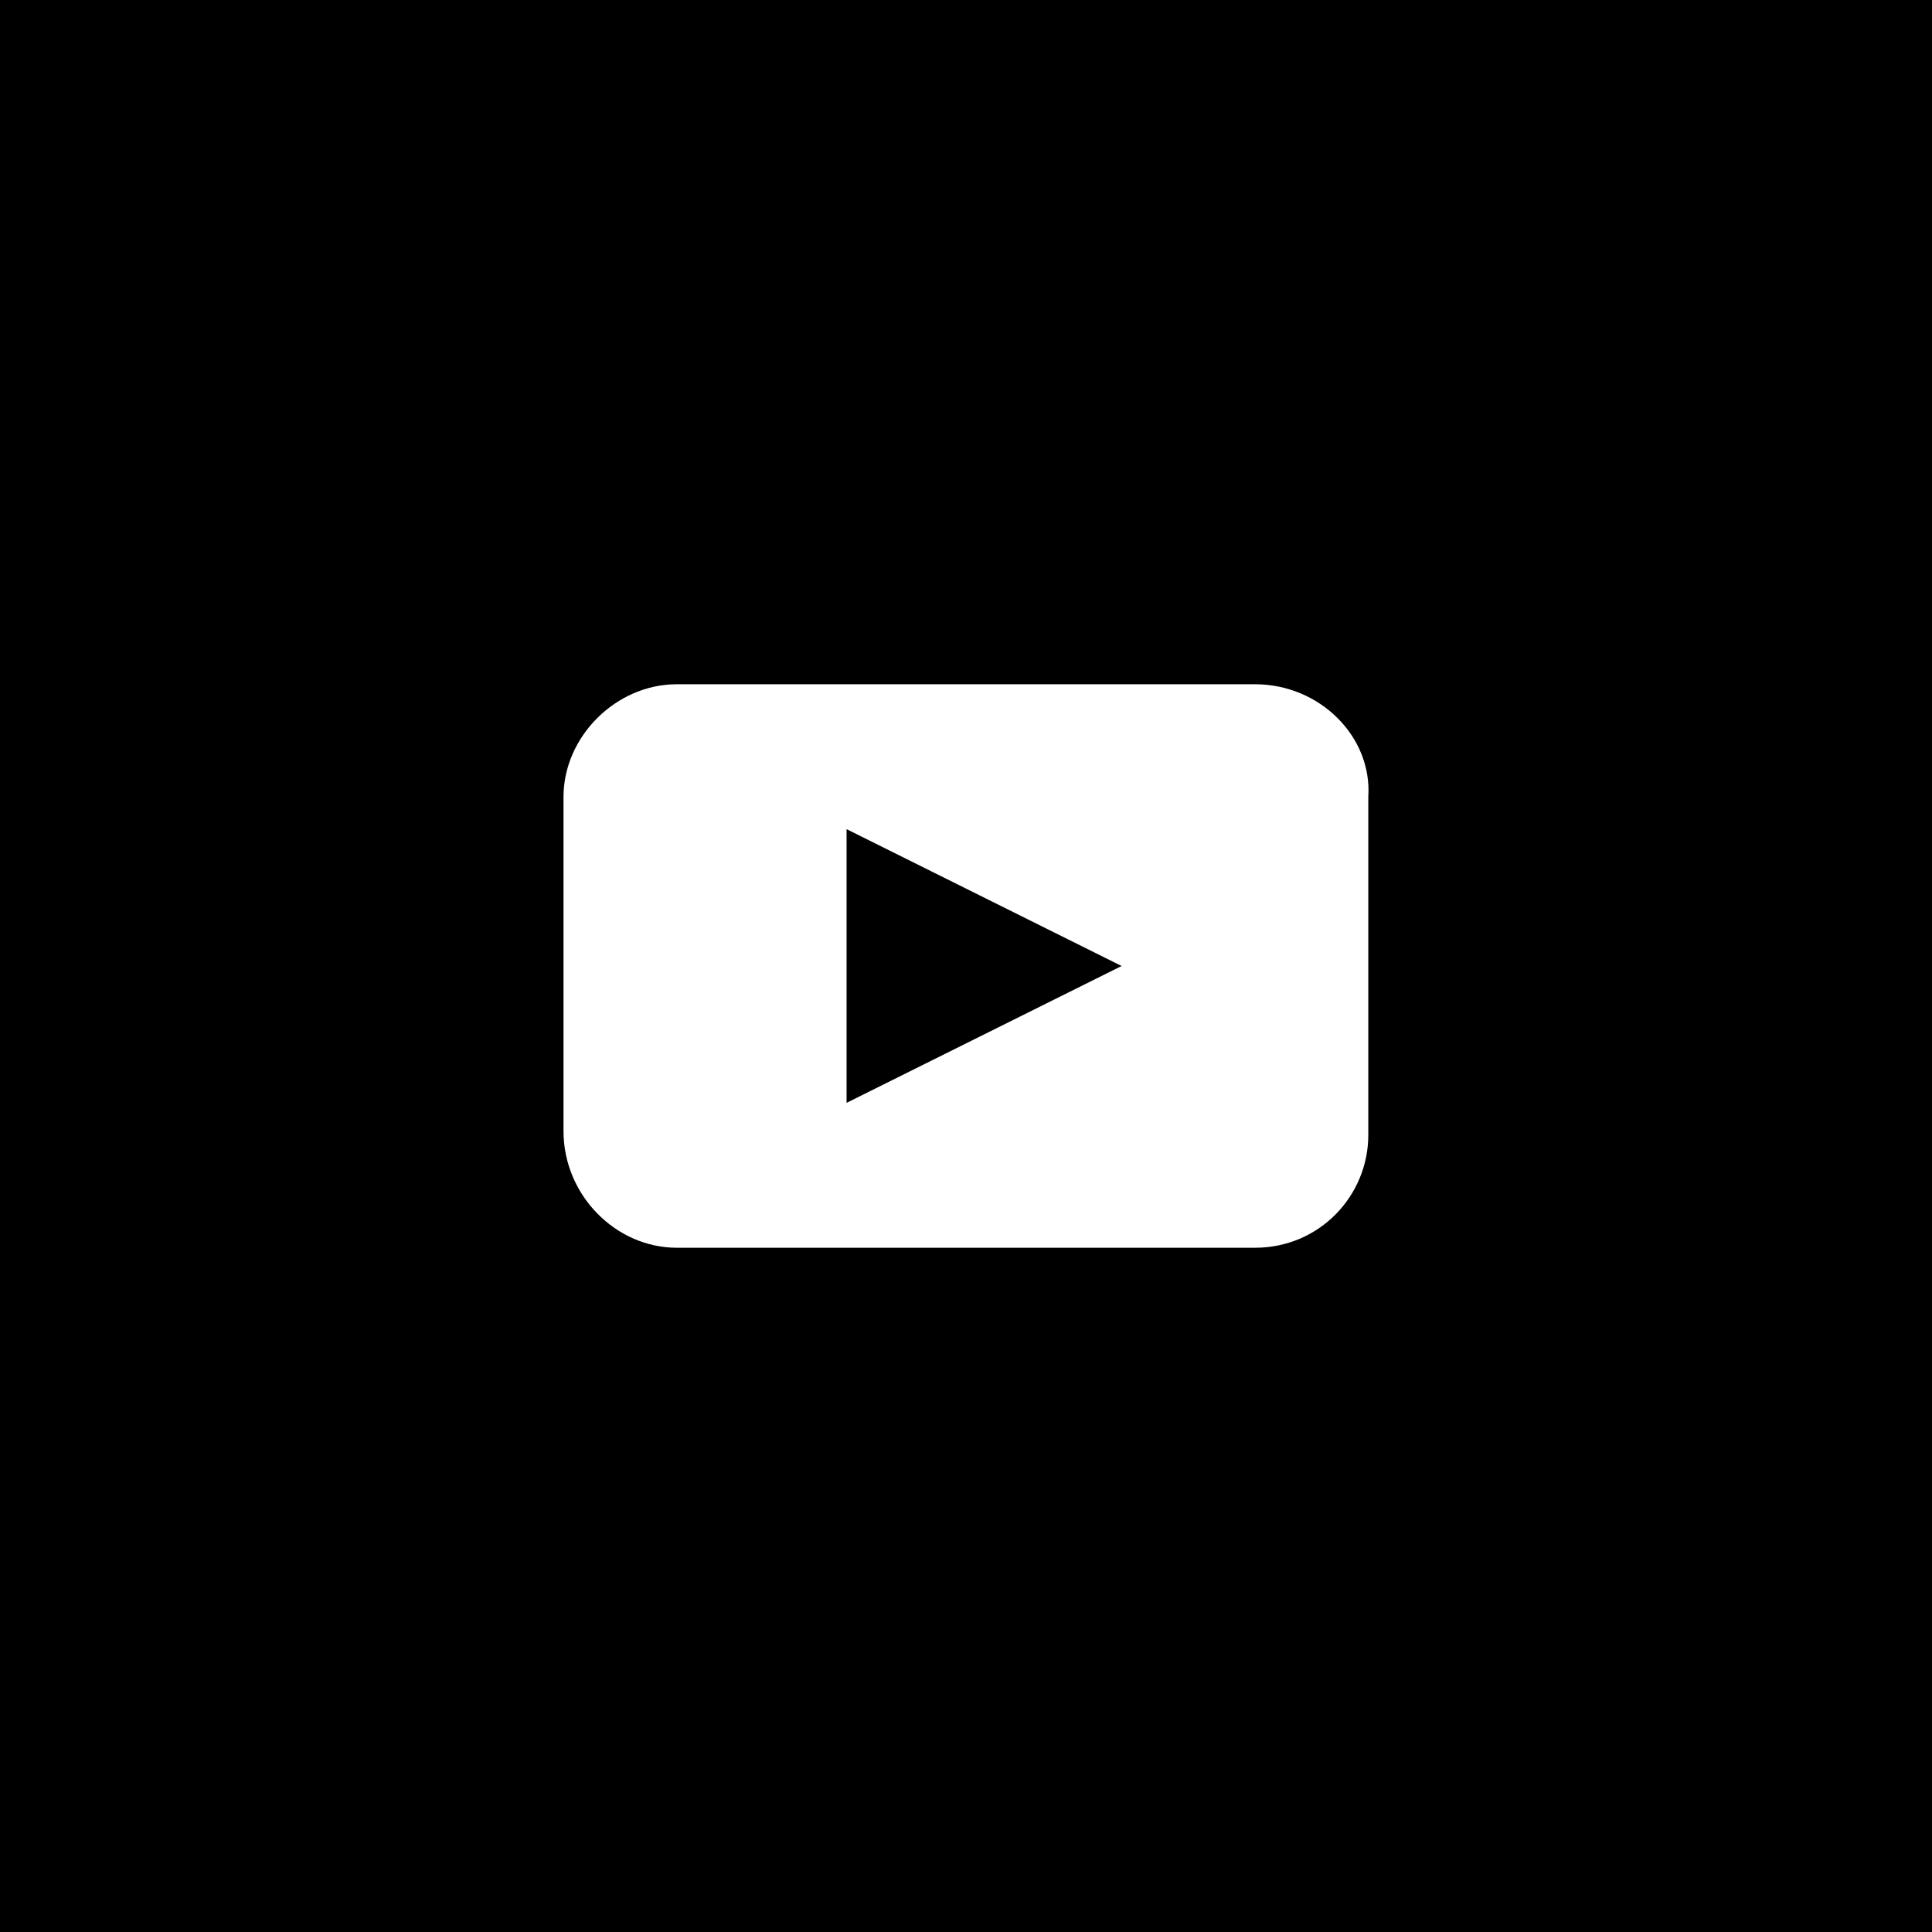
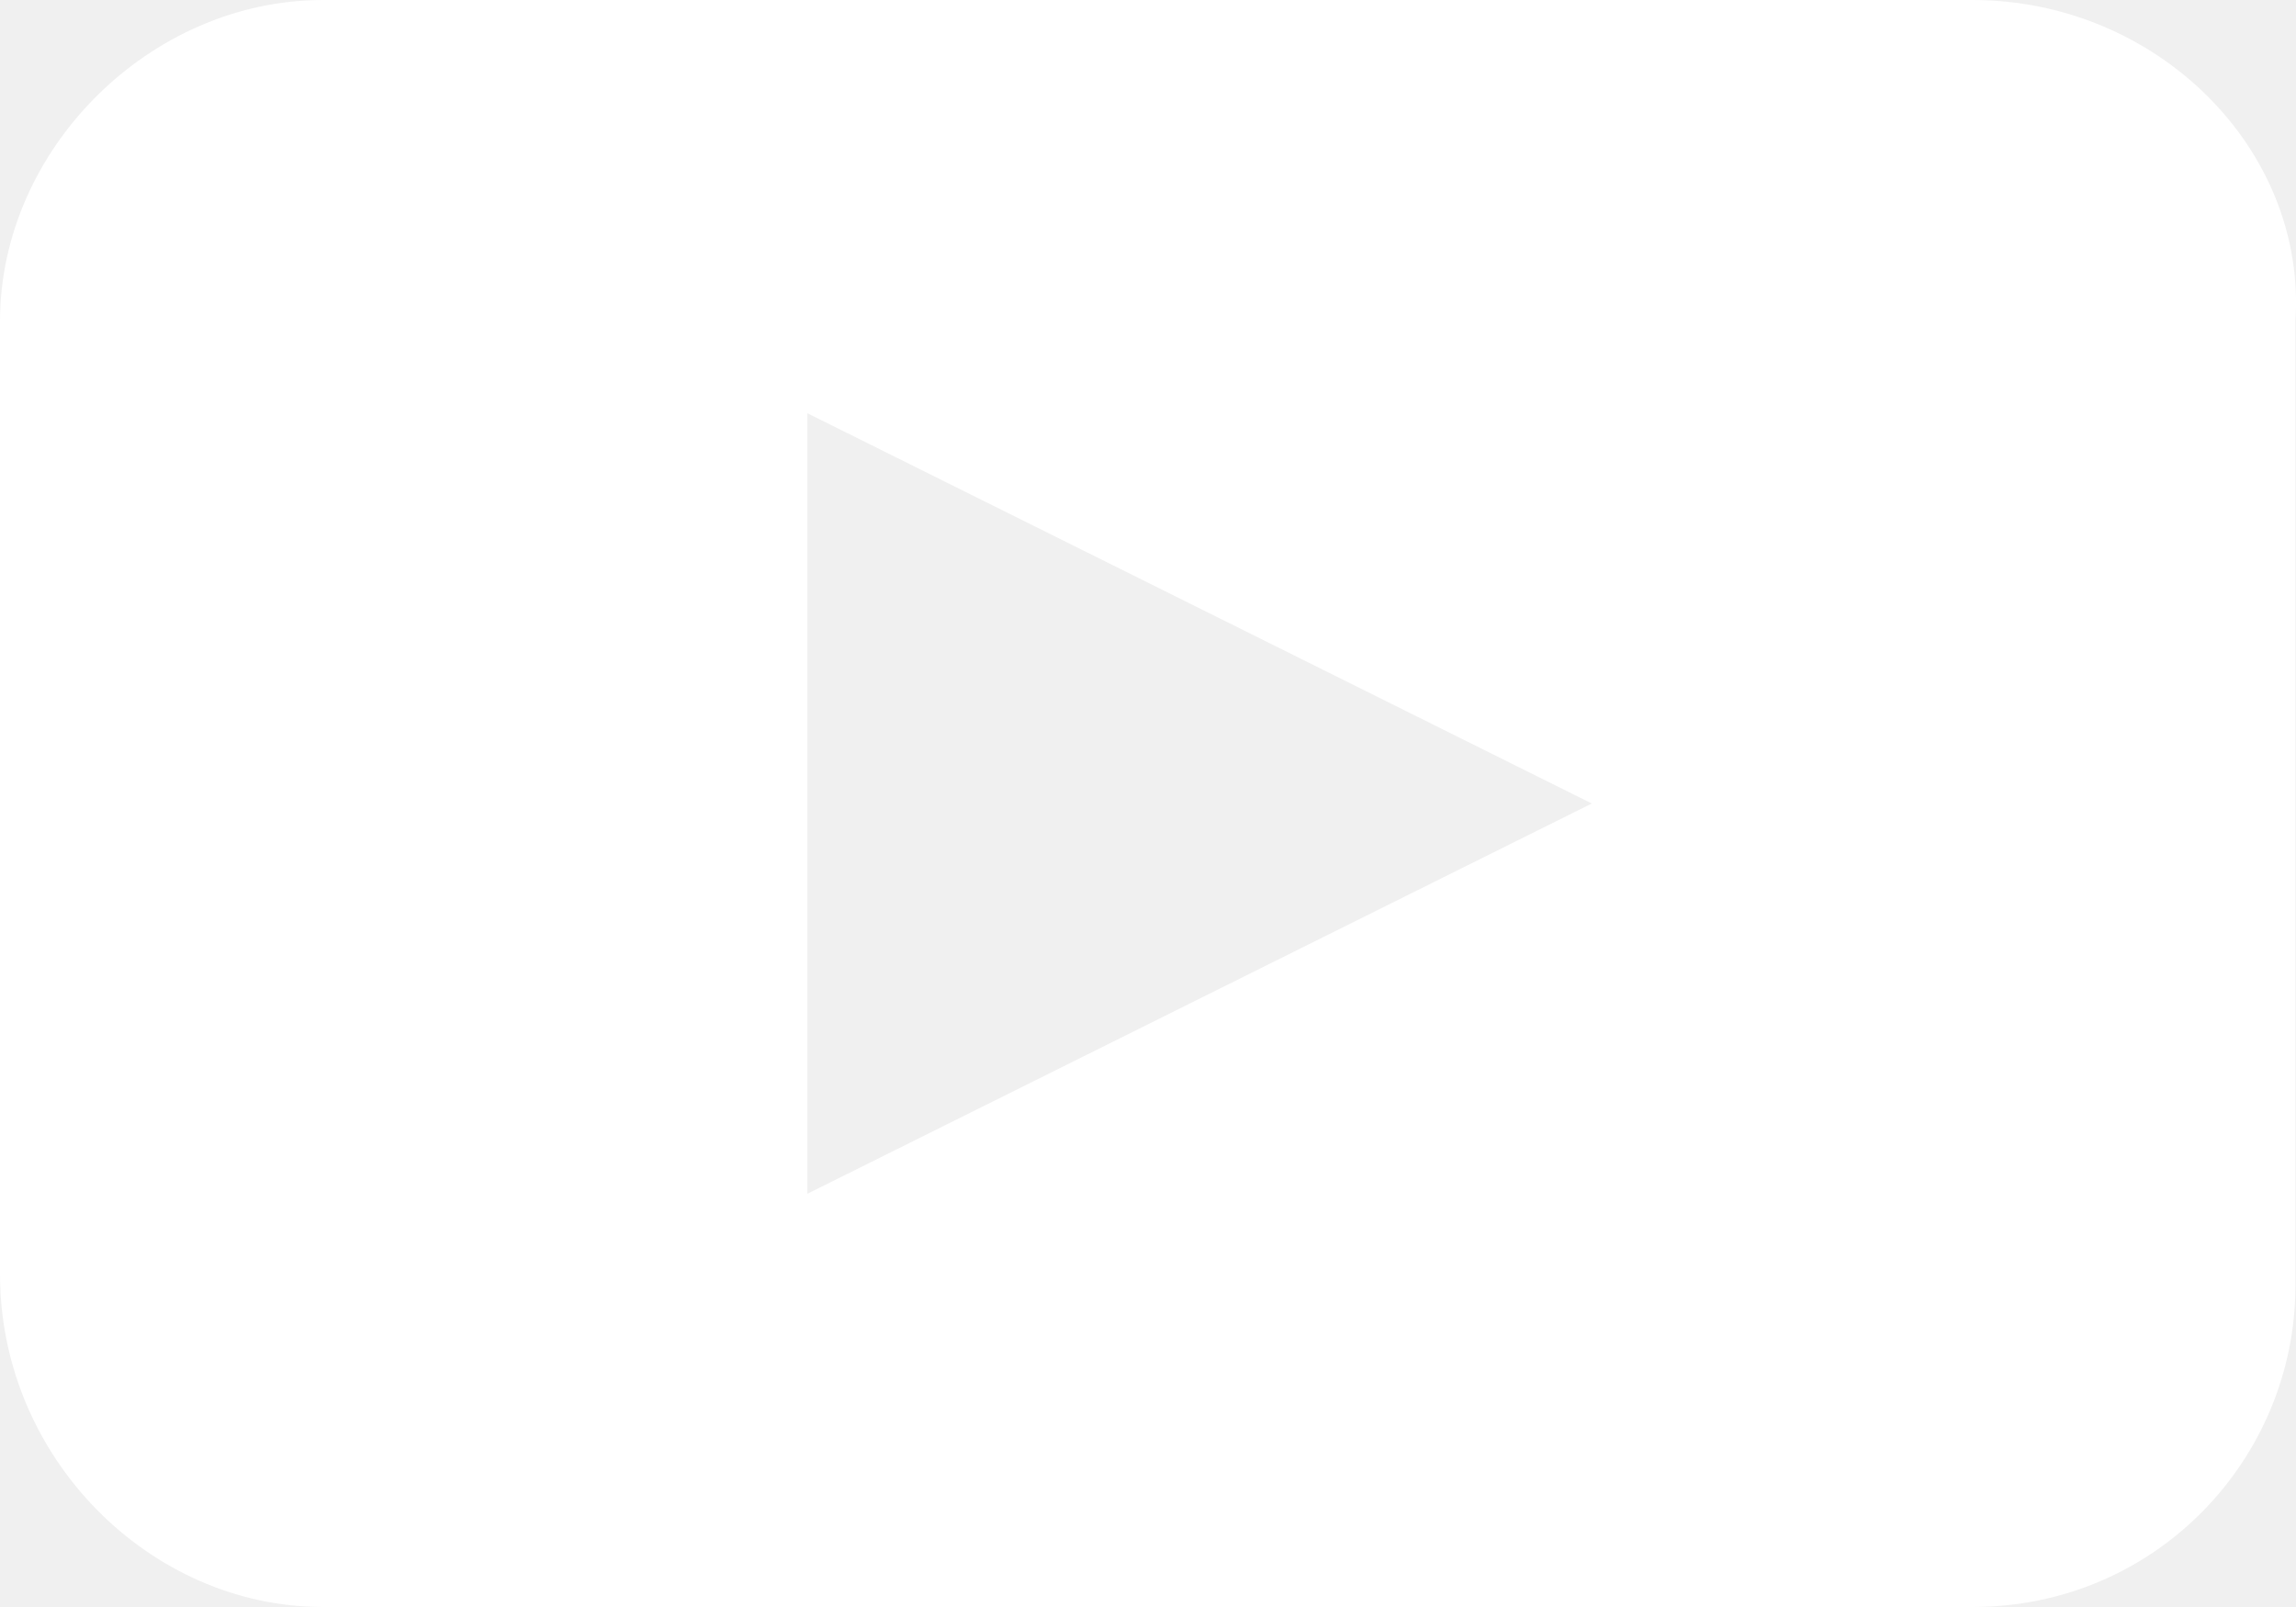
- <svg xmlns="http://www.w3.org/2000/svg" width="48" height="48" viewBox="0 0 48 48" fill="currentcolor">
-   <path fill="currentcolor" d="M0 0h48v48H0z" />
-   <path d="M31.181 17H16.813C15.306 17 14 18.3 14 19.8v8.3c0 1.6 1.306 2.9 2.813 2.9h14.368c1.608 0 2.814-1.3 2.814-2.8v-8.4c.1-1.5-1.206-2.8-2.814-2.8zM21.033 27.4v-6.8l6.833 3.4-6.833 3.4z" fill="#fff" />
+ <svg xmlns="http://www.w3.org/2000/svg" width="20" height="14" viewBox="0 0 20 14" fill="none">
+   <path d="M17.181 0H2.813C1.306 0 0 1.3 0 2.8V11.1C0 12.7 1.306 14 2.813 14H17.181C18.789 14 19.995 12.7 19.995 11.2V2.8C20.095 1.3 18.789 0 17.181 0ZM7.033 10.4V3.6L13.866 7L7.033 10.4Z" fill="white" />
</svg>
